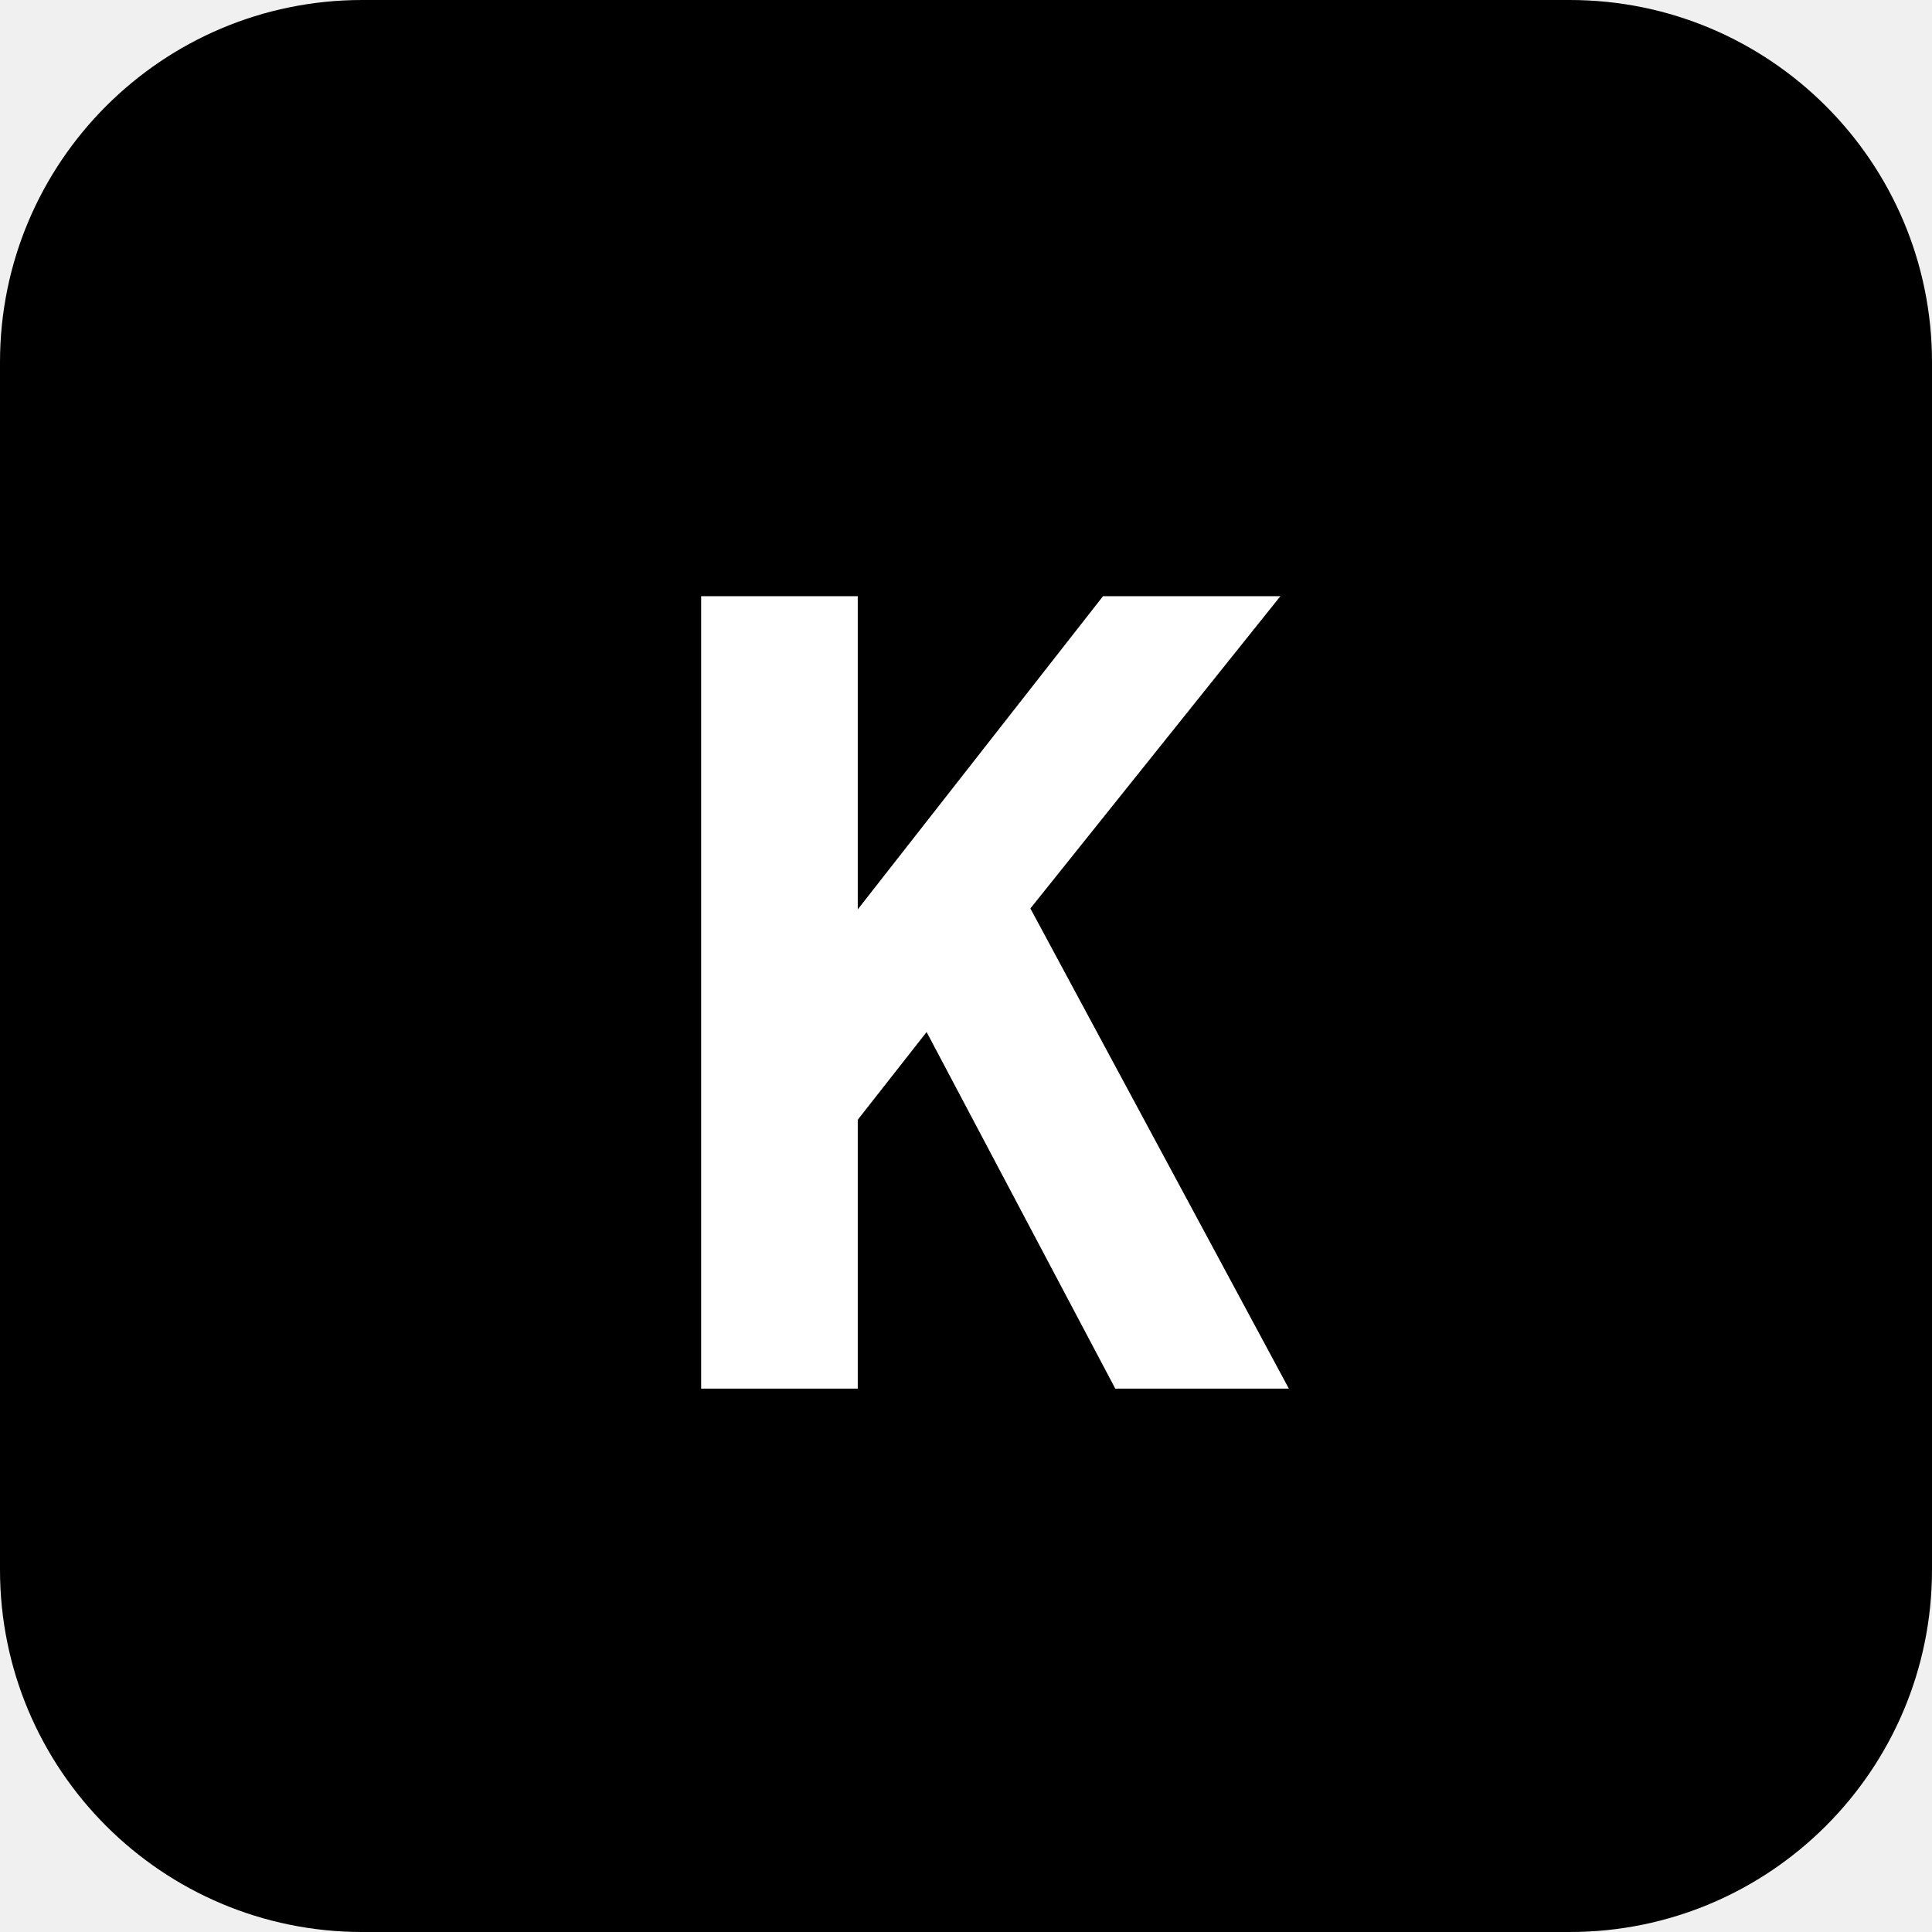
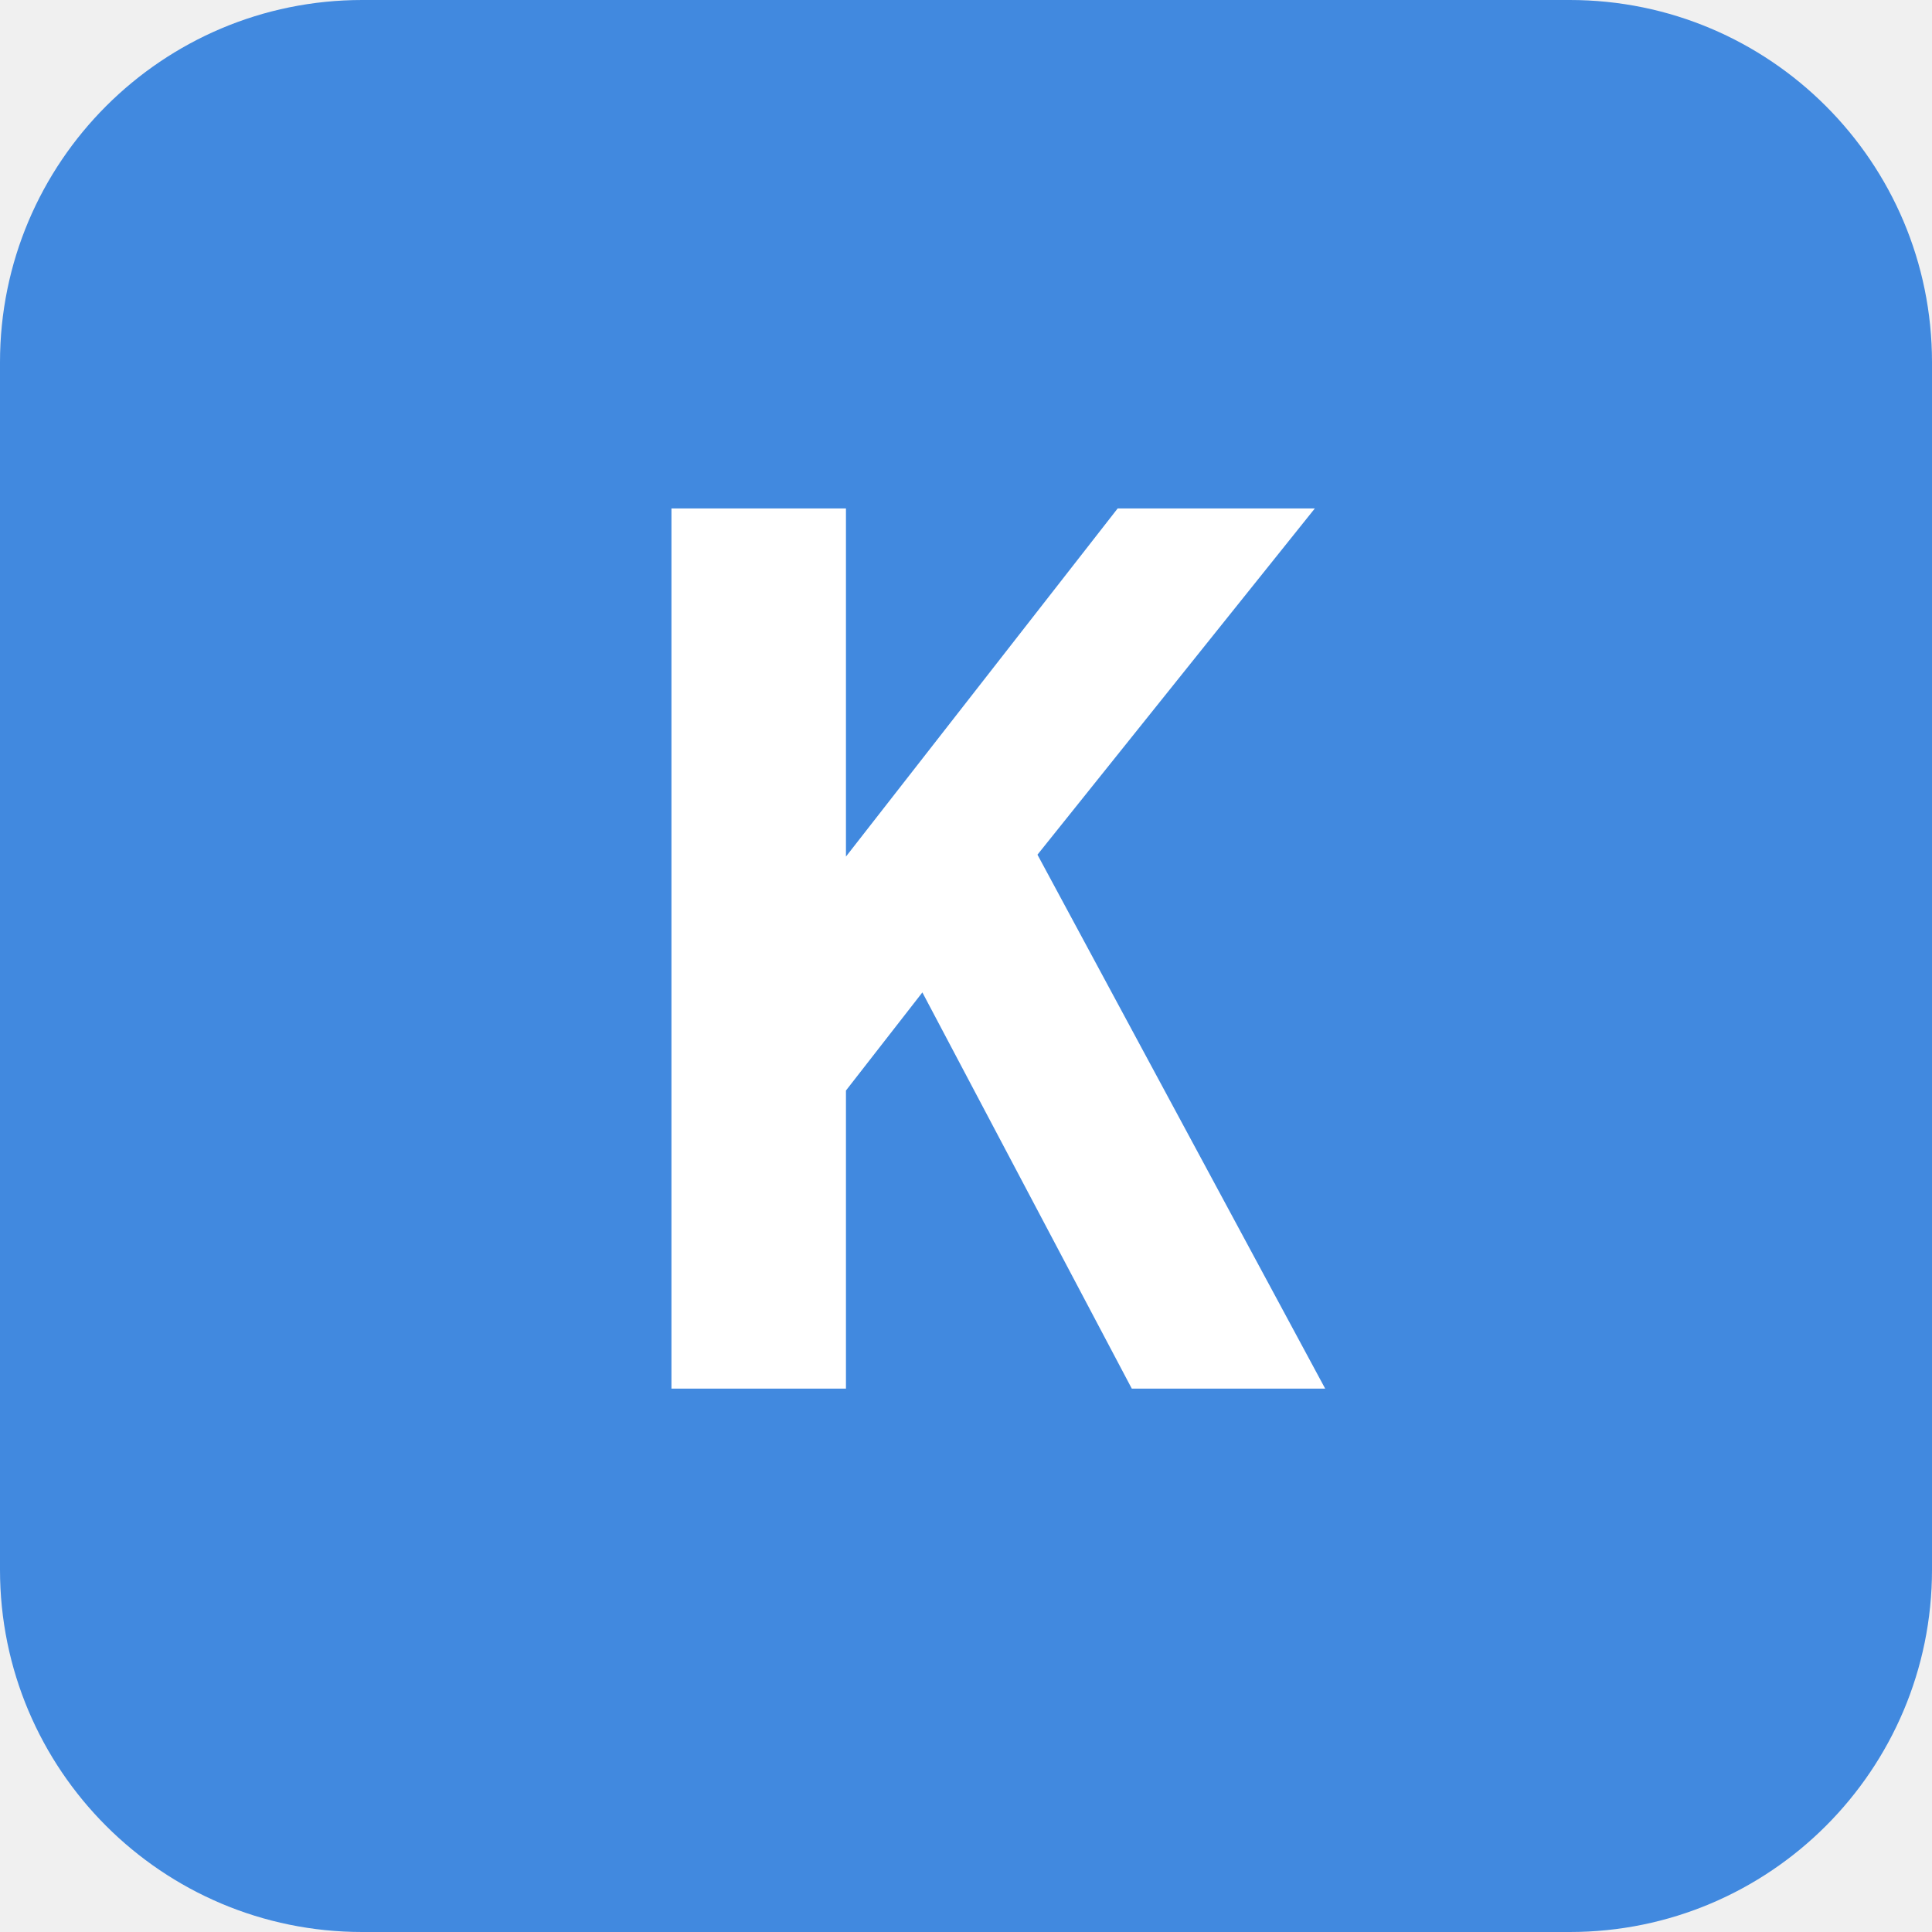
<svg xmlns="http://www.w3.org/2000/svg" viewBox="0 0 32 32">
-   <rect width="32" height="32" rx="6" fill="--primary" />
-   <text x="16" y="23" font-family="monospace" font-size="18" font-weight="bold" fill="white" text-anchor="middle">K</text>
+   <rect width="32" height="32" rx="6" fill="#4189dfff" />
+   <text x="16" y="23" font-family="monospace" font-size="20" font-weight="bold" fill="#fff" text-anchor="middle">K</text>
</svg>
